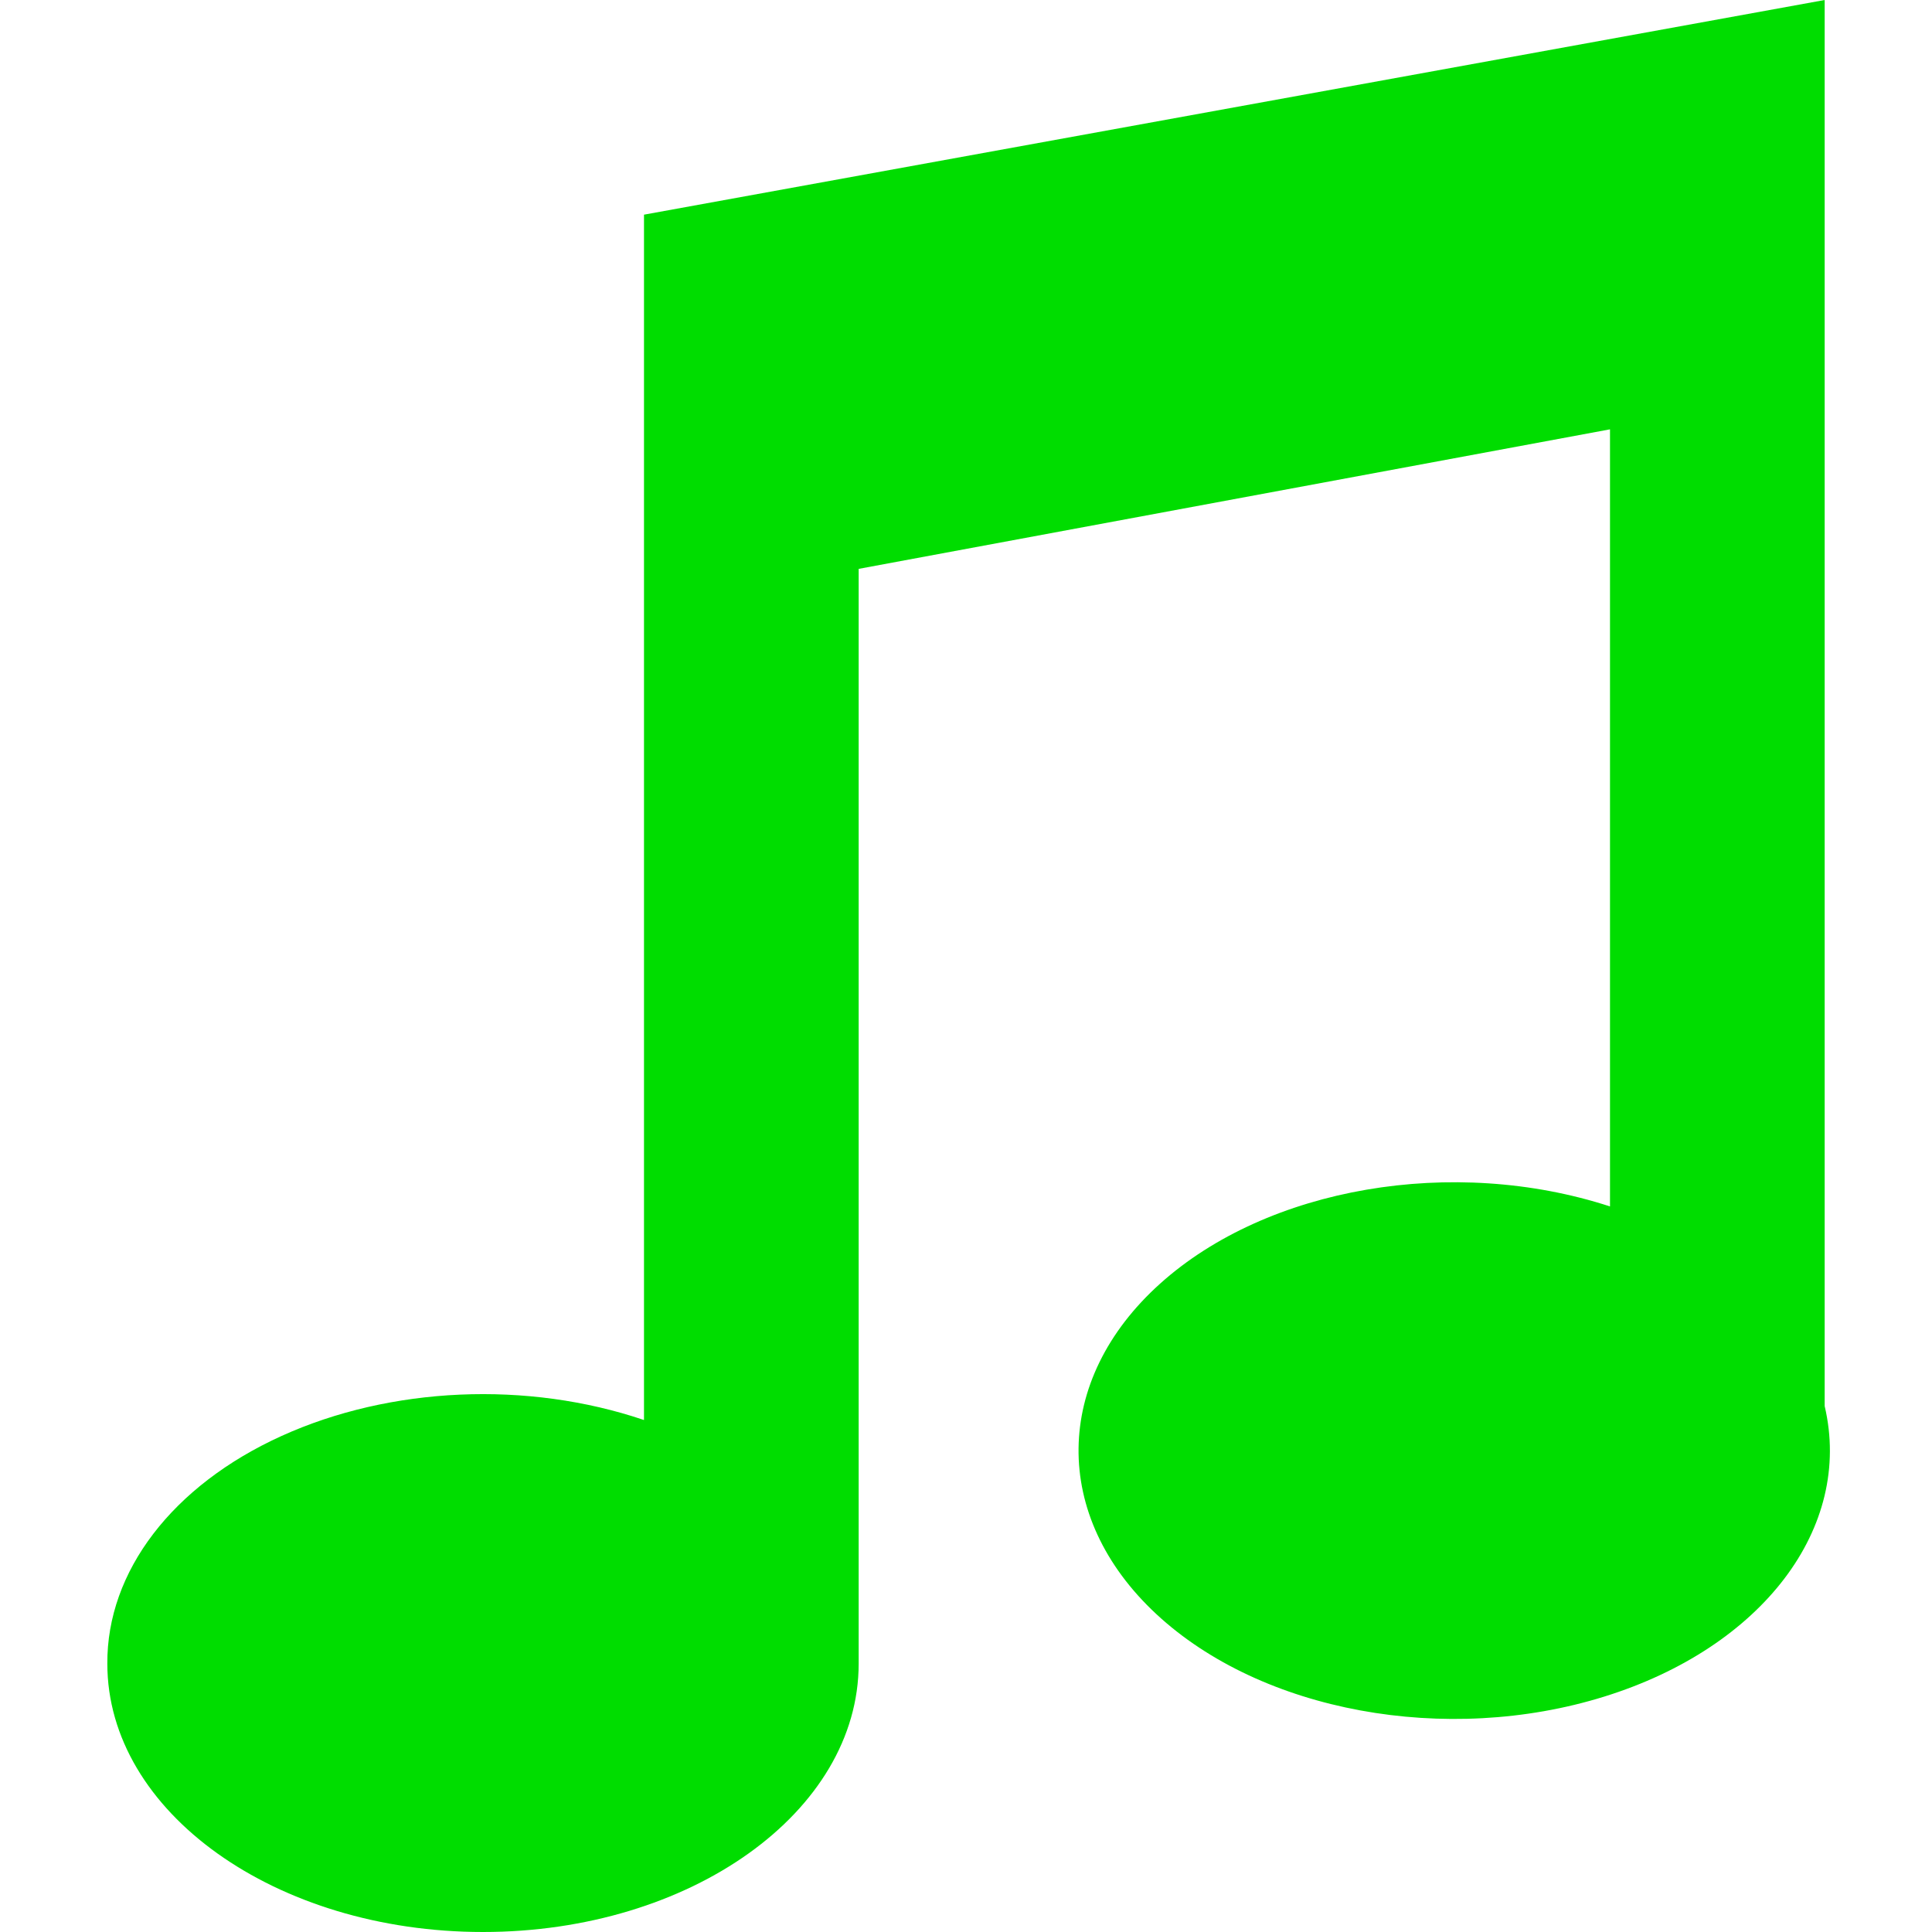
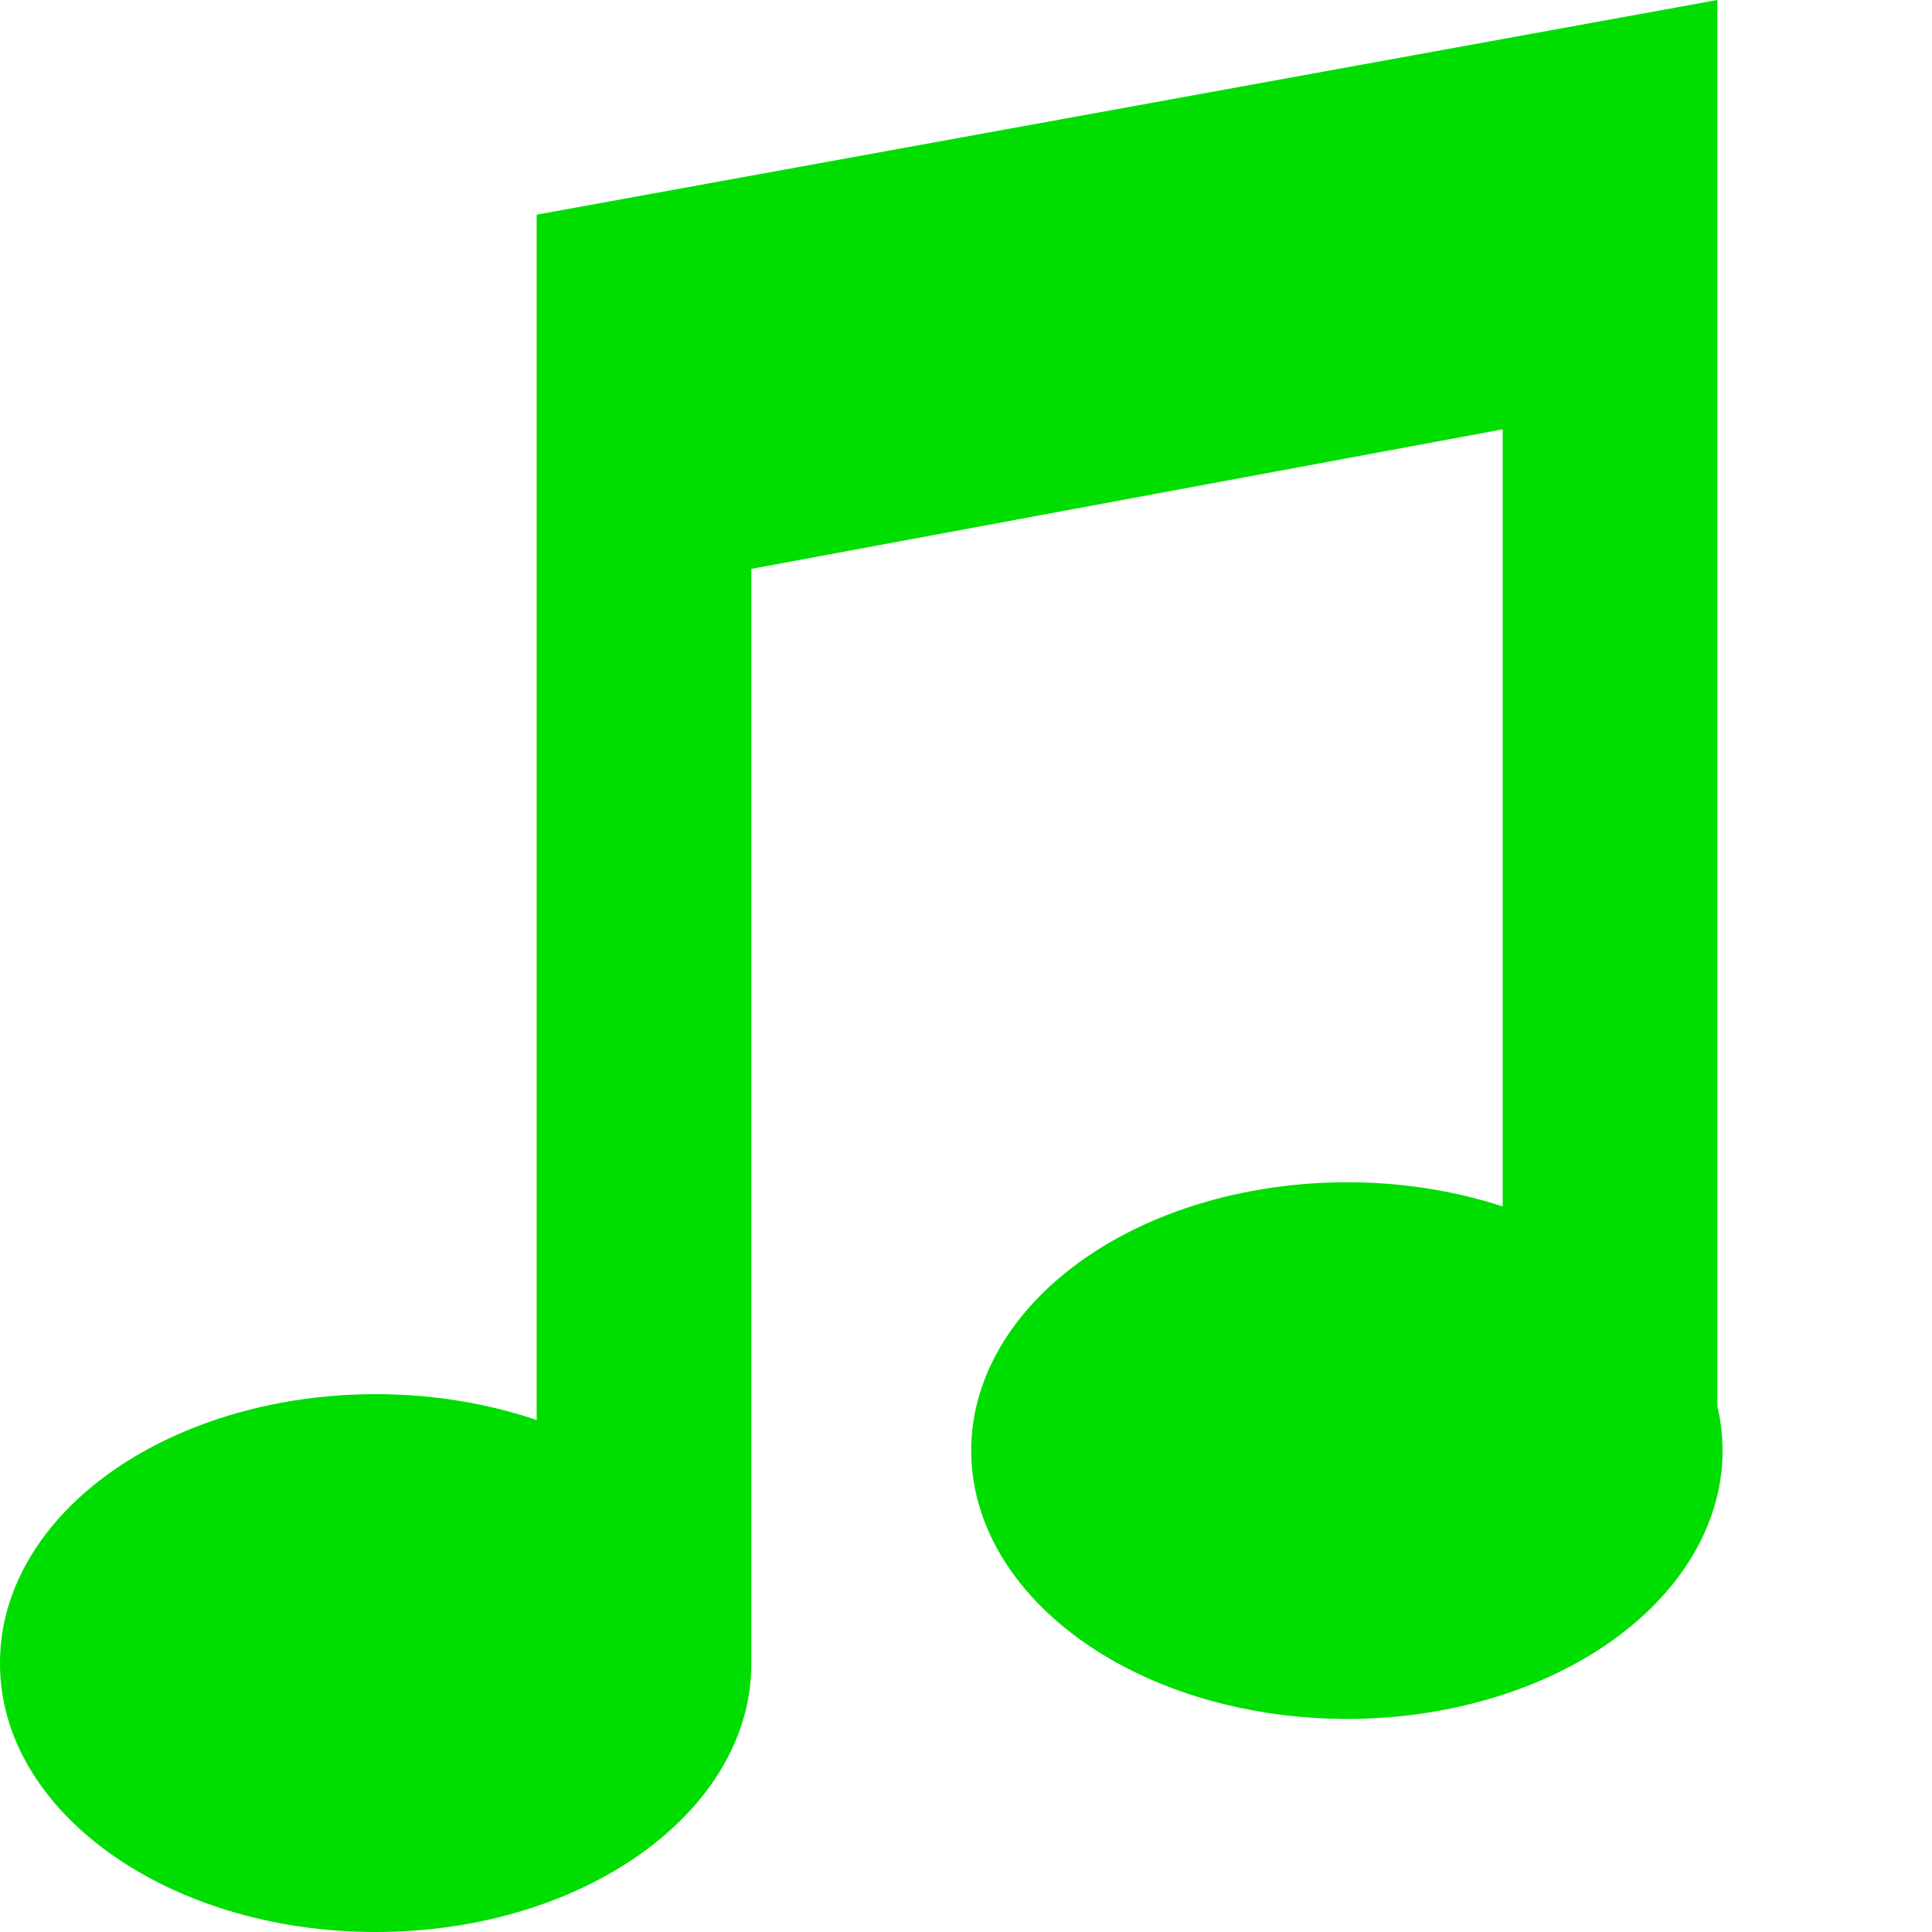
<svg height="150" width="150" viewBox="0 0 18 18">
-   <path d="     M1,15.5      A3.5,2.5 0 1,0 8,15.5     L8,5.3 L15,4 L15,11.24     A3.5,2.5 0 1,0 17,13.1     L17,0 L6,2 L6,13.23     A3.5,2.5 0 0,0 1,15.5     Z     " fill="#0D0" />
+   <path d="     M0,15.5      A3.5,2.5 0 1,0 7,15.5     L7,5.3 L14,4 L14,11.24     A3.5,2.5 0 1,0 16,13.1     L16,0 L5,2 L5,13.23     A3.5,2.5 0 0,0 0,15.5     Z     " fill="#0D0" />
</svg>
